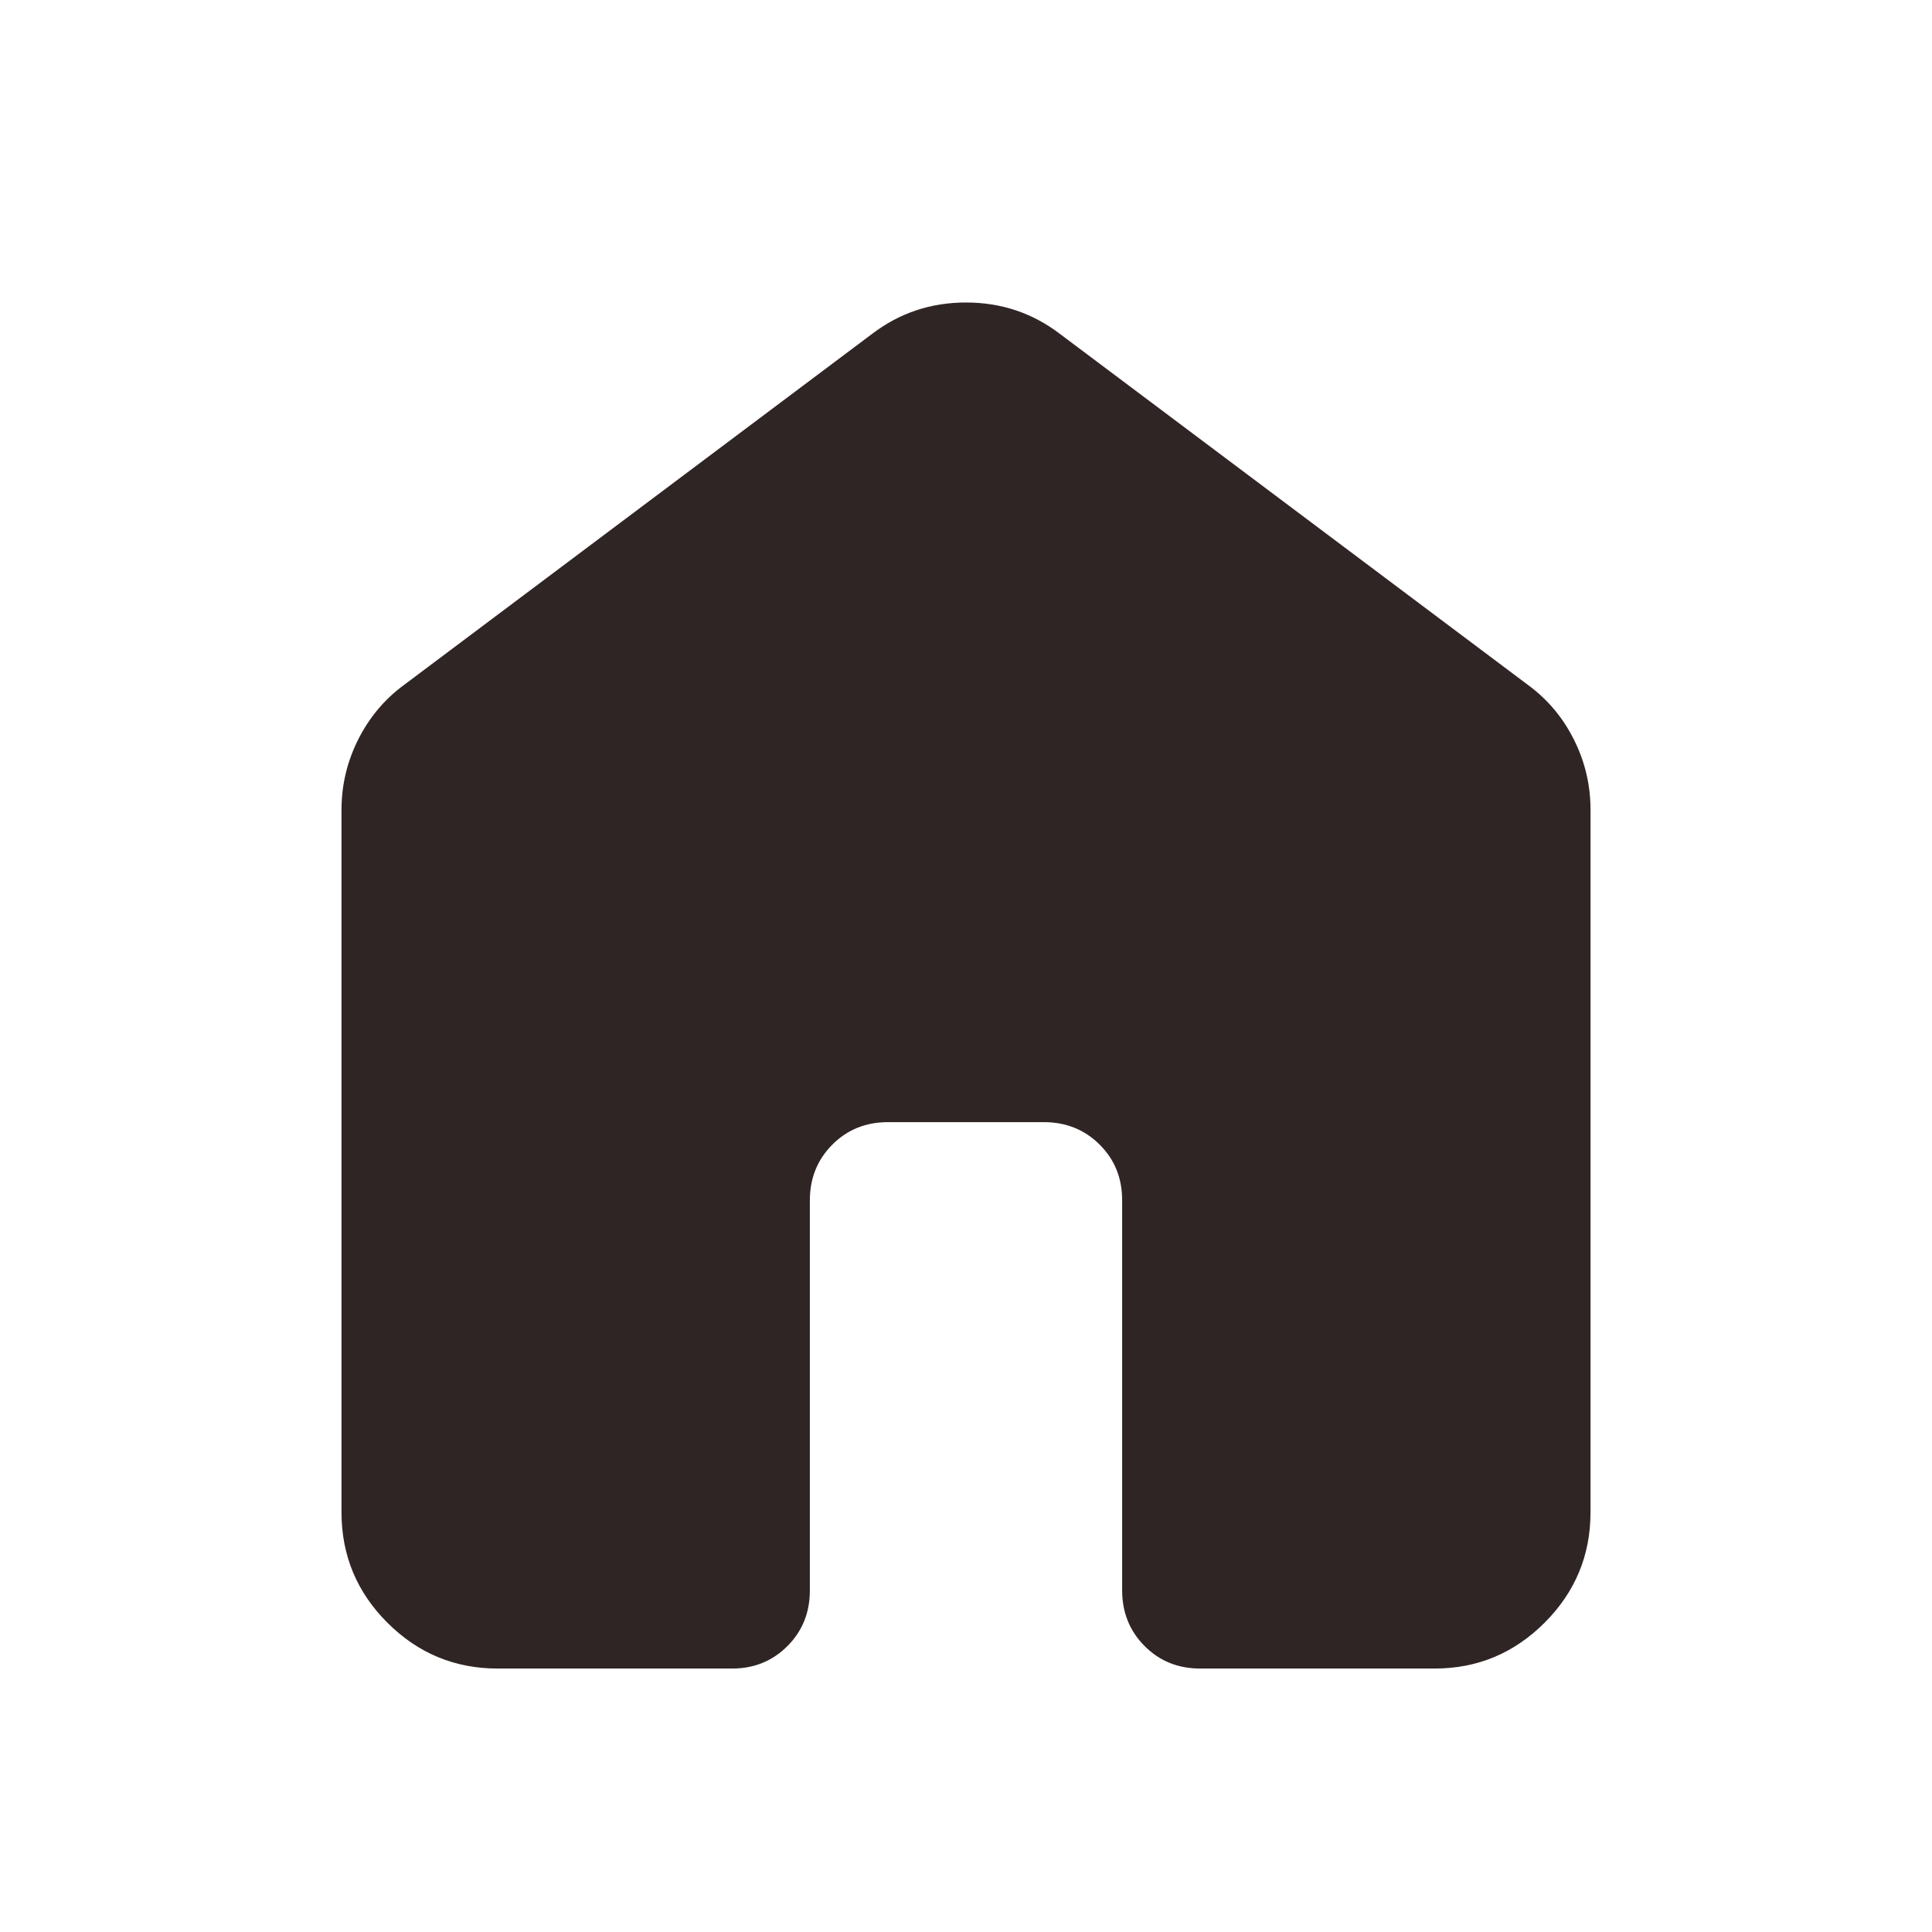
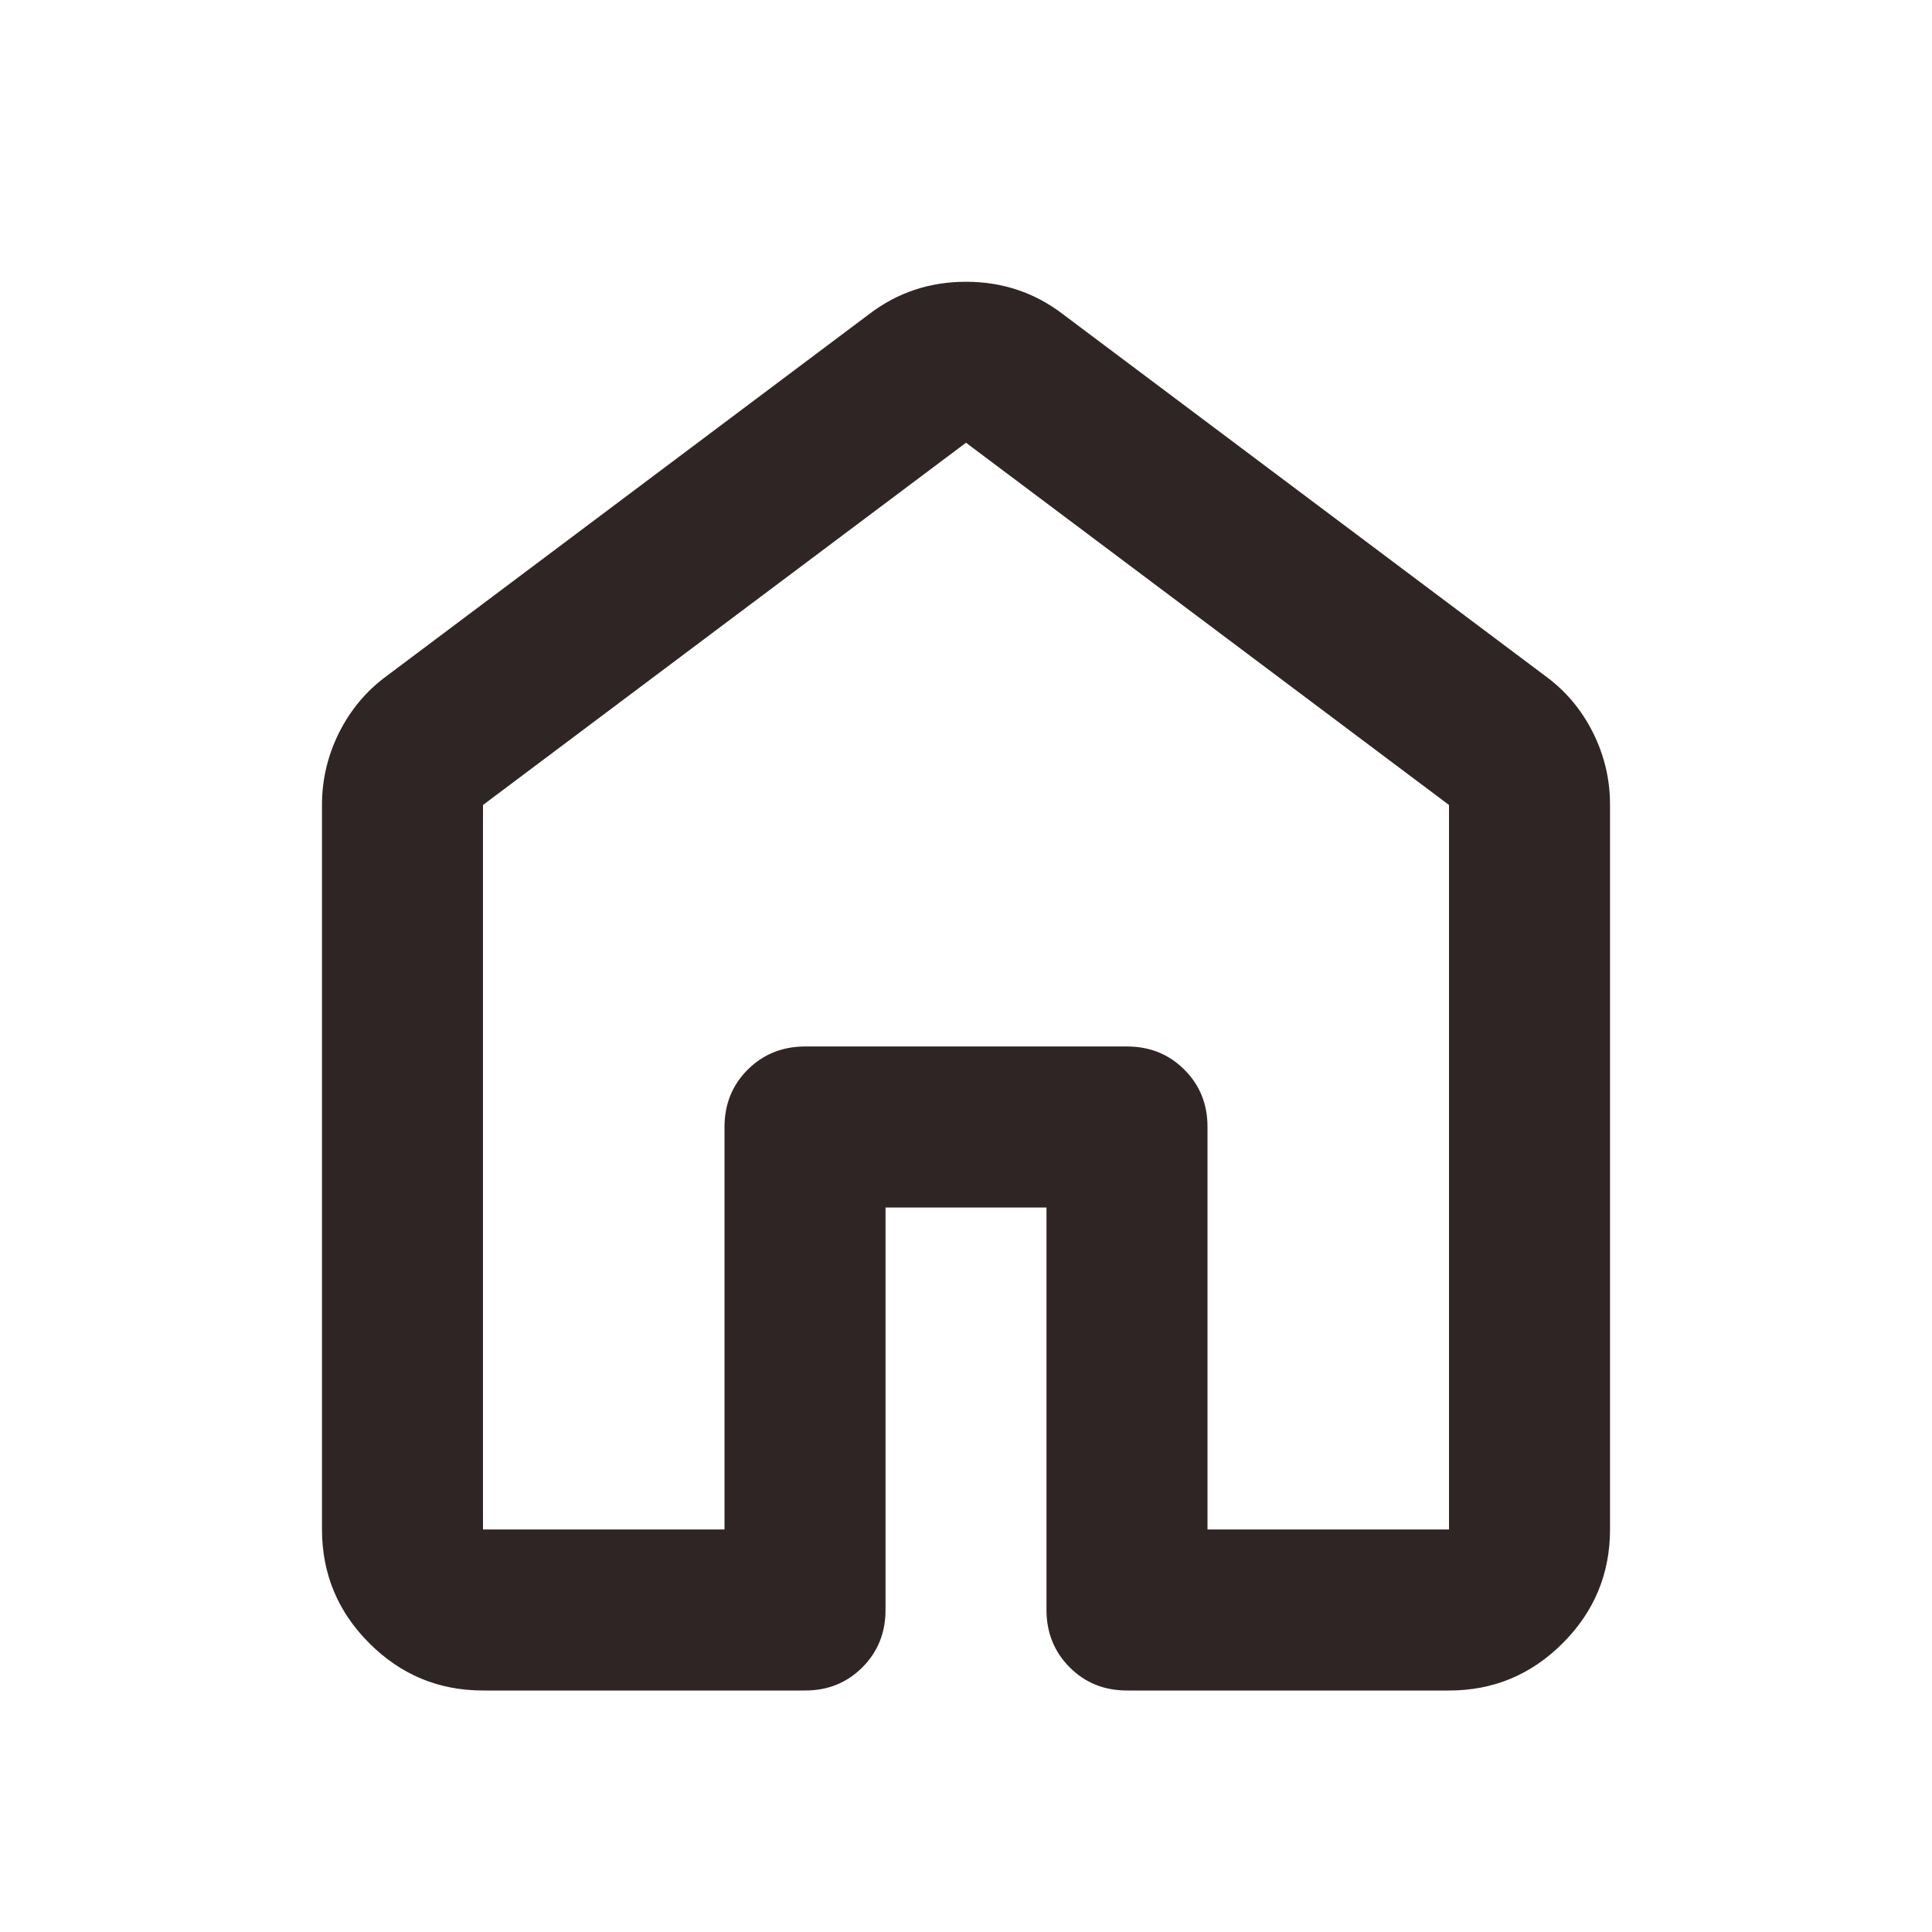
- <svg xmlns="http://www.w3.org/2000/svg" width="33" height="33" viewBox="0 0 33 33" fill="none">
-   <path d="M5.833 25.833V13.833C5.833 13.411 5.928 13.011 6.117 12.633C6.307 12.256 6.567 11.944 6.9 11.7L14.9 5.7C15.367 5.345 15.9 5.167 16.5 5.167C17.1 5.167 17.633 5.345 18.1 5.7L26.1 11.7C26.433 11.944 26.695 12.256 26.884 12.633C27.073 13.011 27.168 13.411 27.167 13.833V25.833C27.167 26.567 26.905 27.195 26.383 27.717C25.86 28.24 25.232 28.501 24.5 28.5H20.5C20.122 28.5 19.806 28.372 19.551 28.116C19.296 27.86 19.168 27.544 19.167 27.167V20.5C19.167 20.122 19.039 19.806 18.783 19.551C18.527 19.296 18.21 19.168 17.833 19.167H15.167C14.789 19.167 14.472 19.295 14.217 19.551C13.962 19.807 13.834 20.123 13.833 20.5V27.167C13.833 27.544 13.705 27.861 13.449 28.117C13.193 28.373 12.877 28.501 12.5 28.5H8.5C7.767 28.5 7.139 28.239 6.617 27.717C6.095 27.196 5.834 26.568 5.833 25.833Z" fill="#302525" />
+ <svg xmlns="http://www.w3.org/2000/svg" width="32" height="32" viewBox="0 0 32 32" fill="none">
+   <path d="M8 25.333H12V18.667C12 18.289 12.128 17.973 12.384 17.717C12.64 17.462 12.956 17.334 13.333 17.333H18.667C19.044 17.333 19.361 17.461 19.617 17.717C19.873 17.973 20.001 18.29 20 18.667V25.333H24V13.333L16 7.333L8 13.333V25.333ZM5.333 25.333V13.333C5.333 12.911 5.428 12.511 5.617 12.133C5.807 11.756 6.067 11.444 6.4 11.2L14.4 5.2C14.867 4.844 15.4 4.667 16 4.667C16.6 4.667 17.133 4.844 17.6 5.2L25.6 11.2C25.933 11.444 26.195 11.756 26.384 12.133C26.573 12.511 26.668 12.911 26.667 13.333V25.333C26.667 26.067 26.405 26.695 25.883 27.217C25.36 27.74 24.732 28.001 24 28H18.667C18.289 28 17.972 27.872 17.717 27.616C17.462 27.36 17.334 27.044 17.333 26.667V20H14.667V26.667C14.667 27.044 14.539 27.361 14.283 27.617C14.027 27.873 13.71 28.001 13.333 28H8C7.267 28 6.639 27.739 6.117 27.217C5.595 26.696 5.334 26.068 5.333 25.333Z" fill="#302525" />
</svg>
